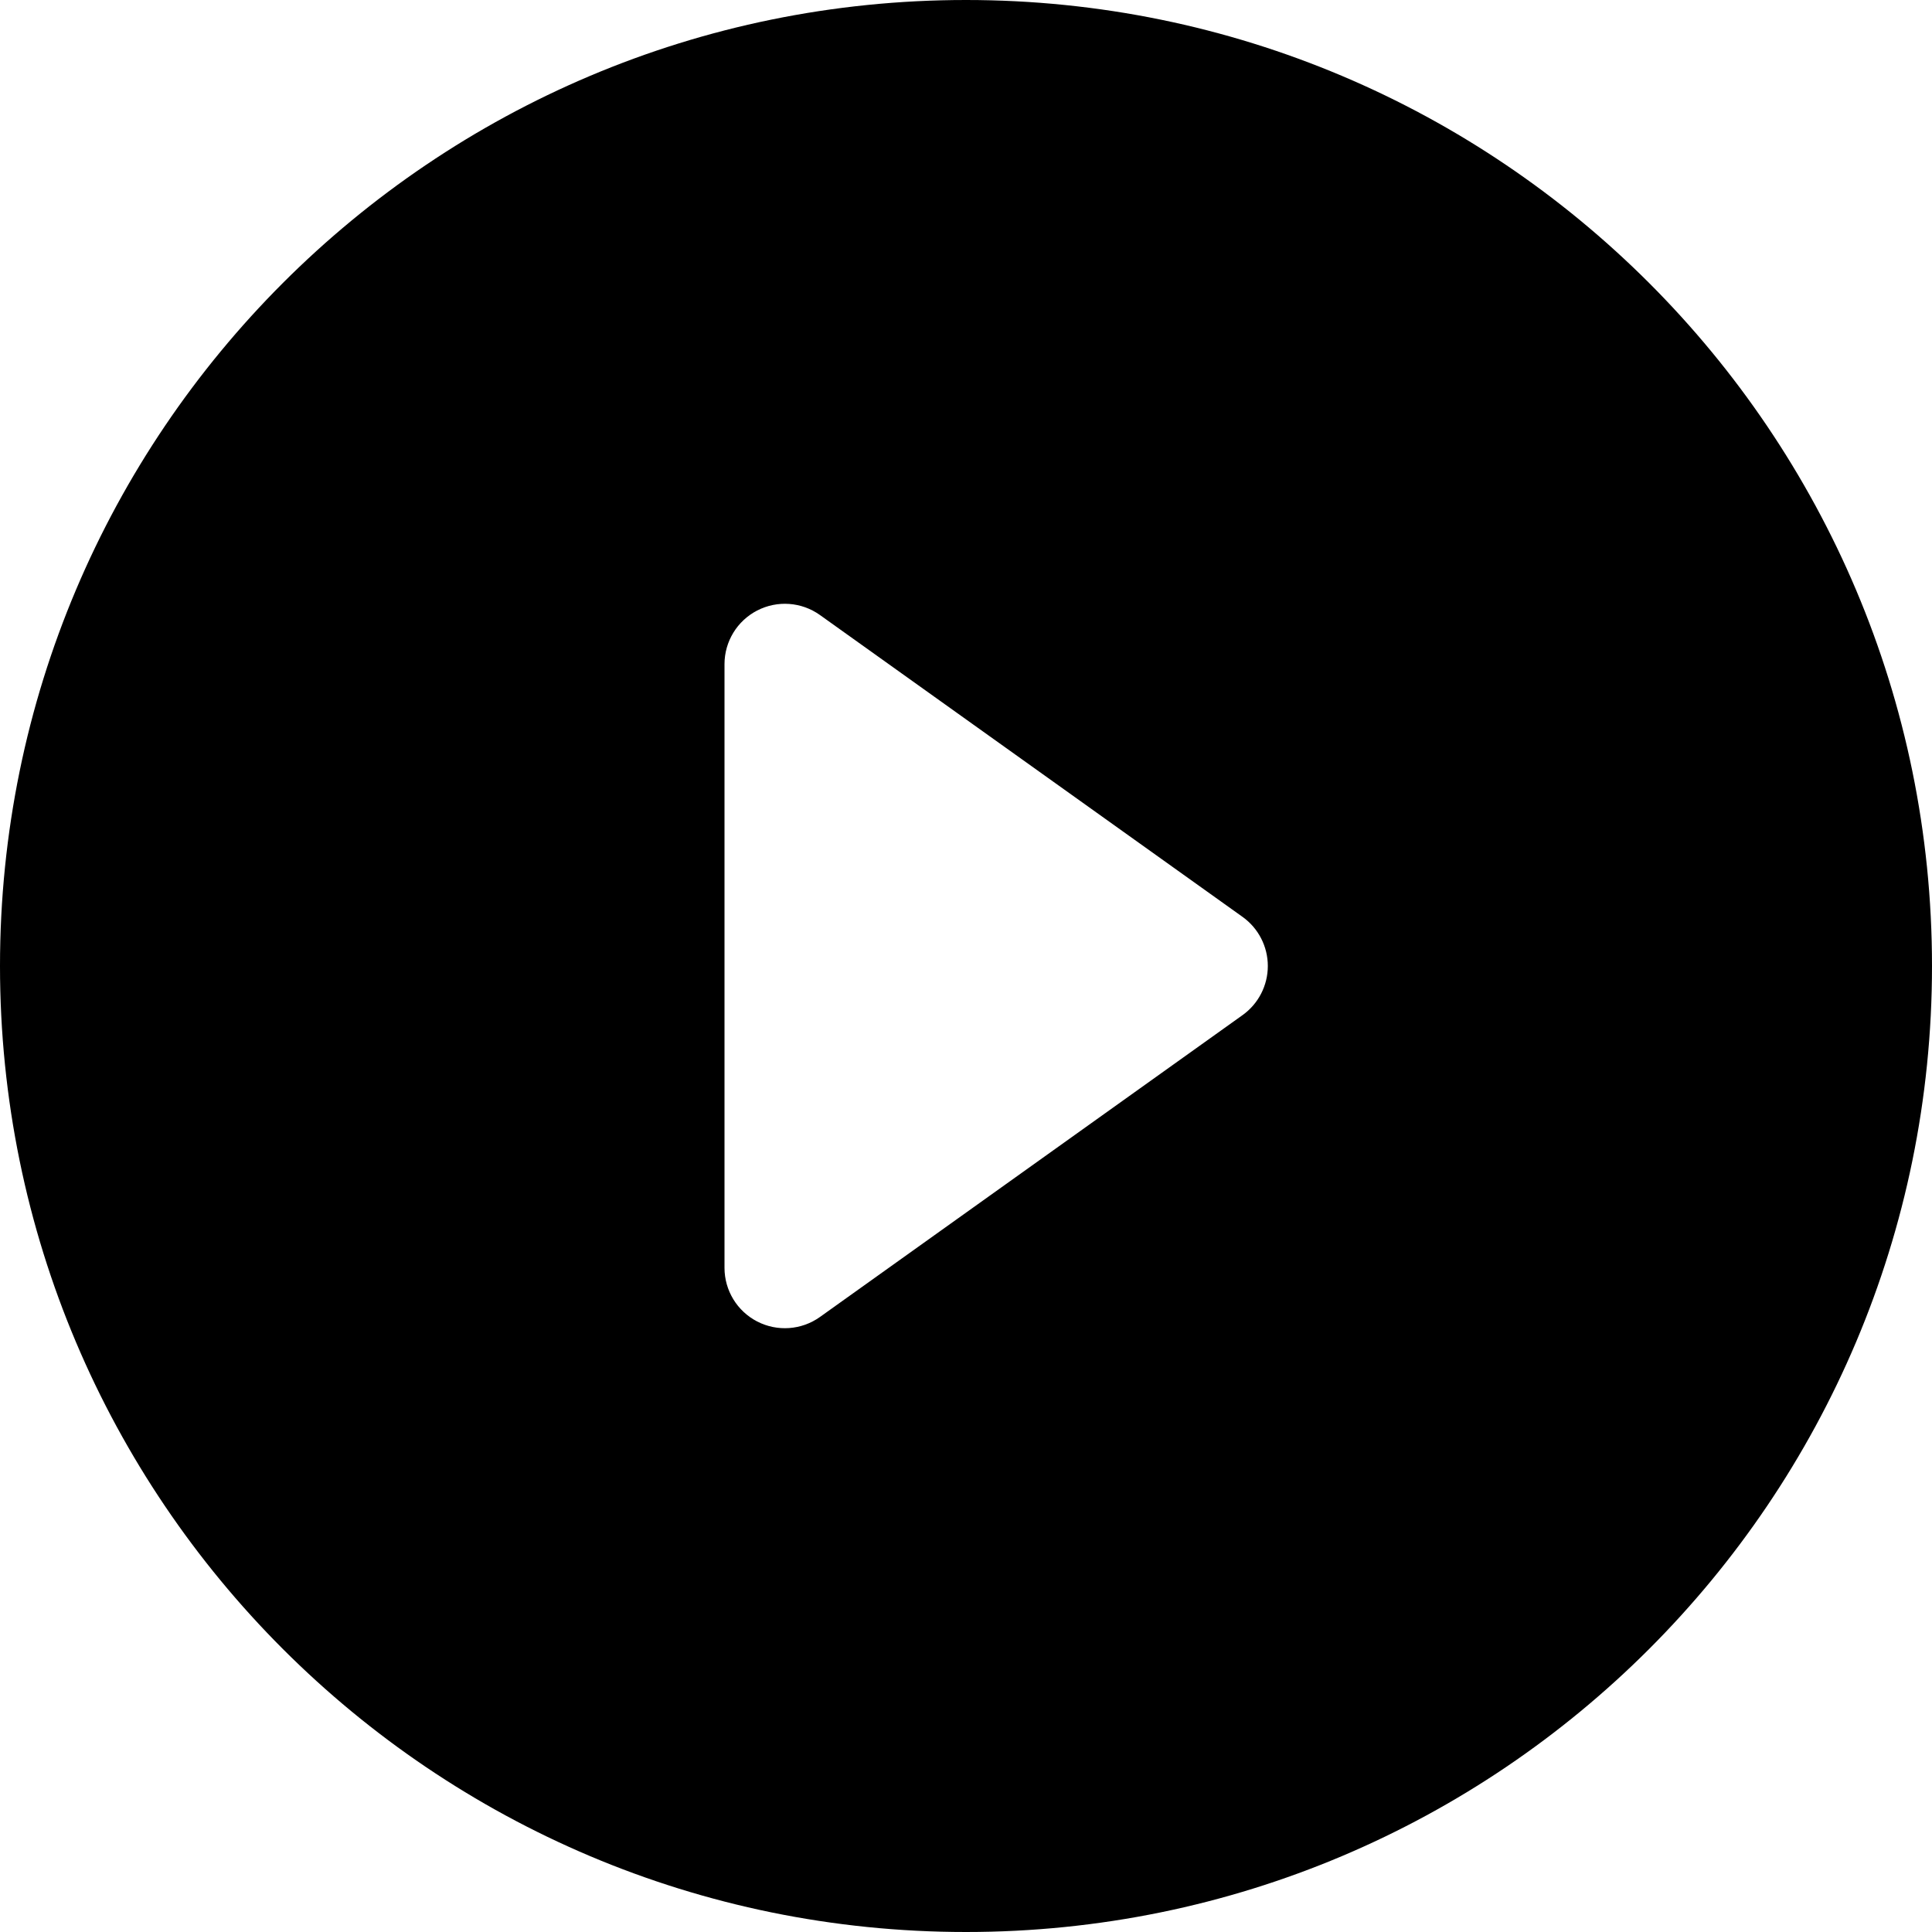
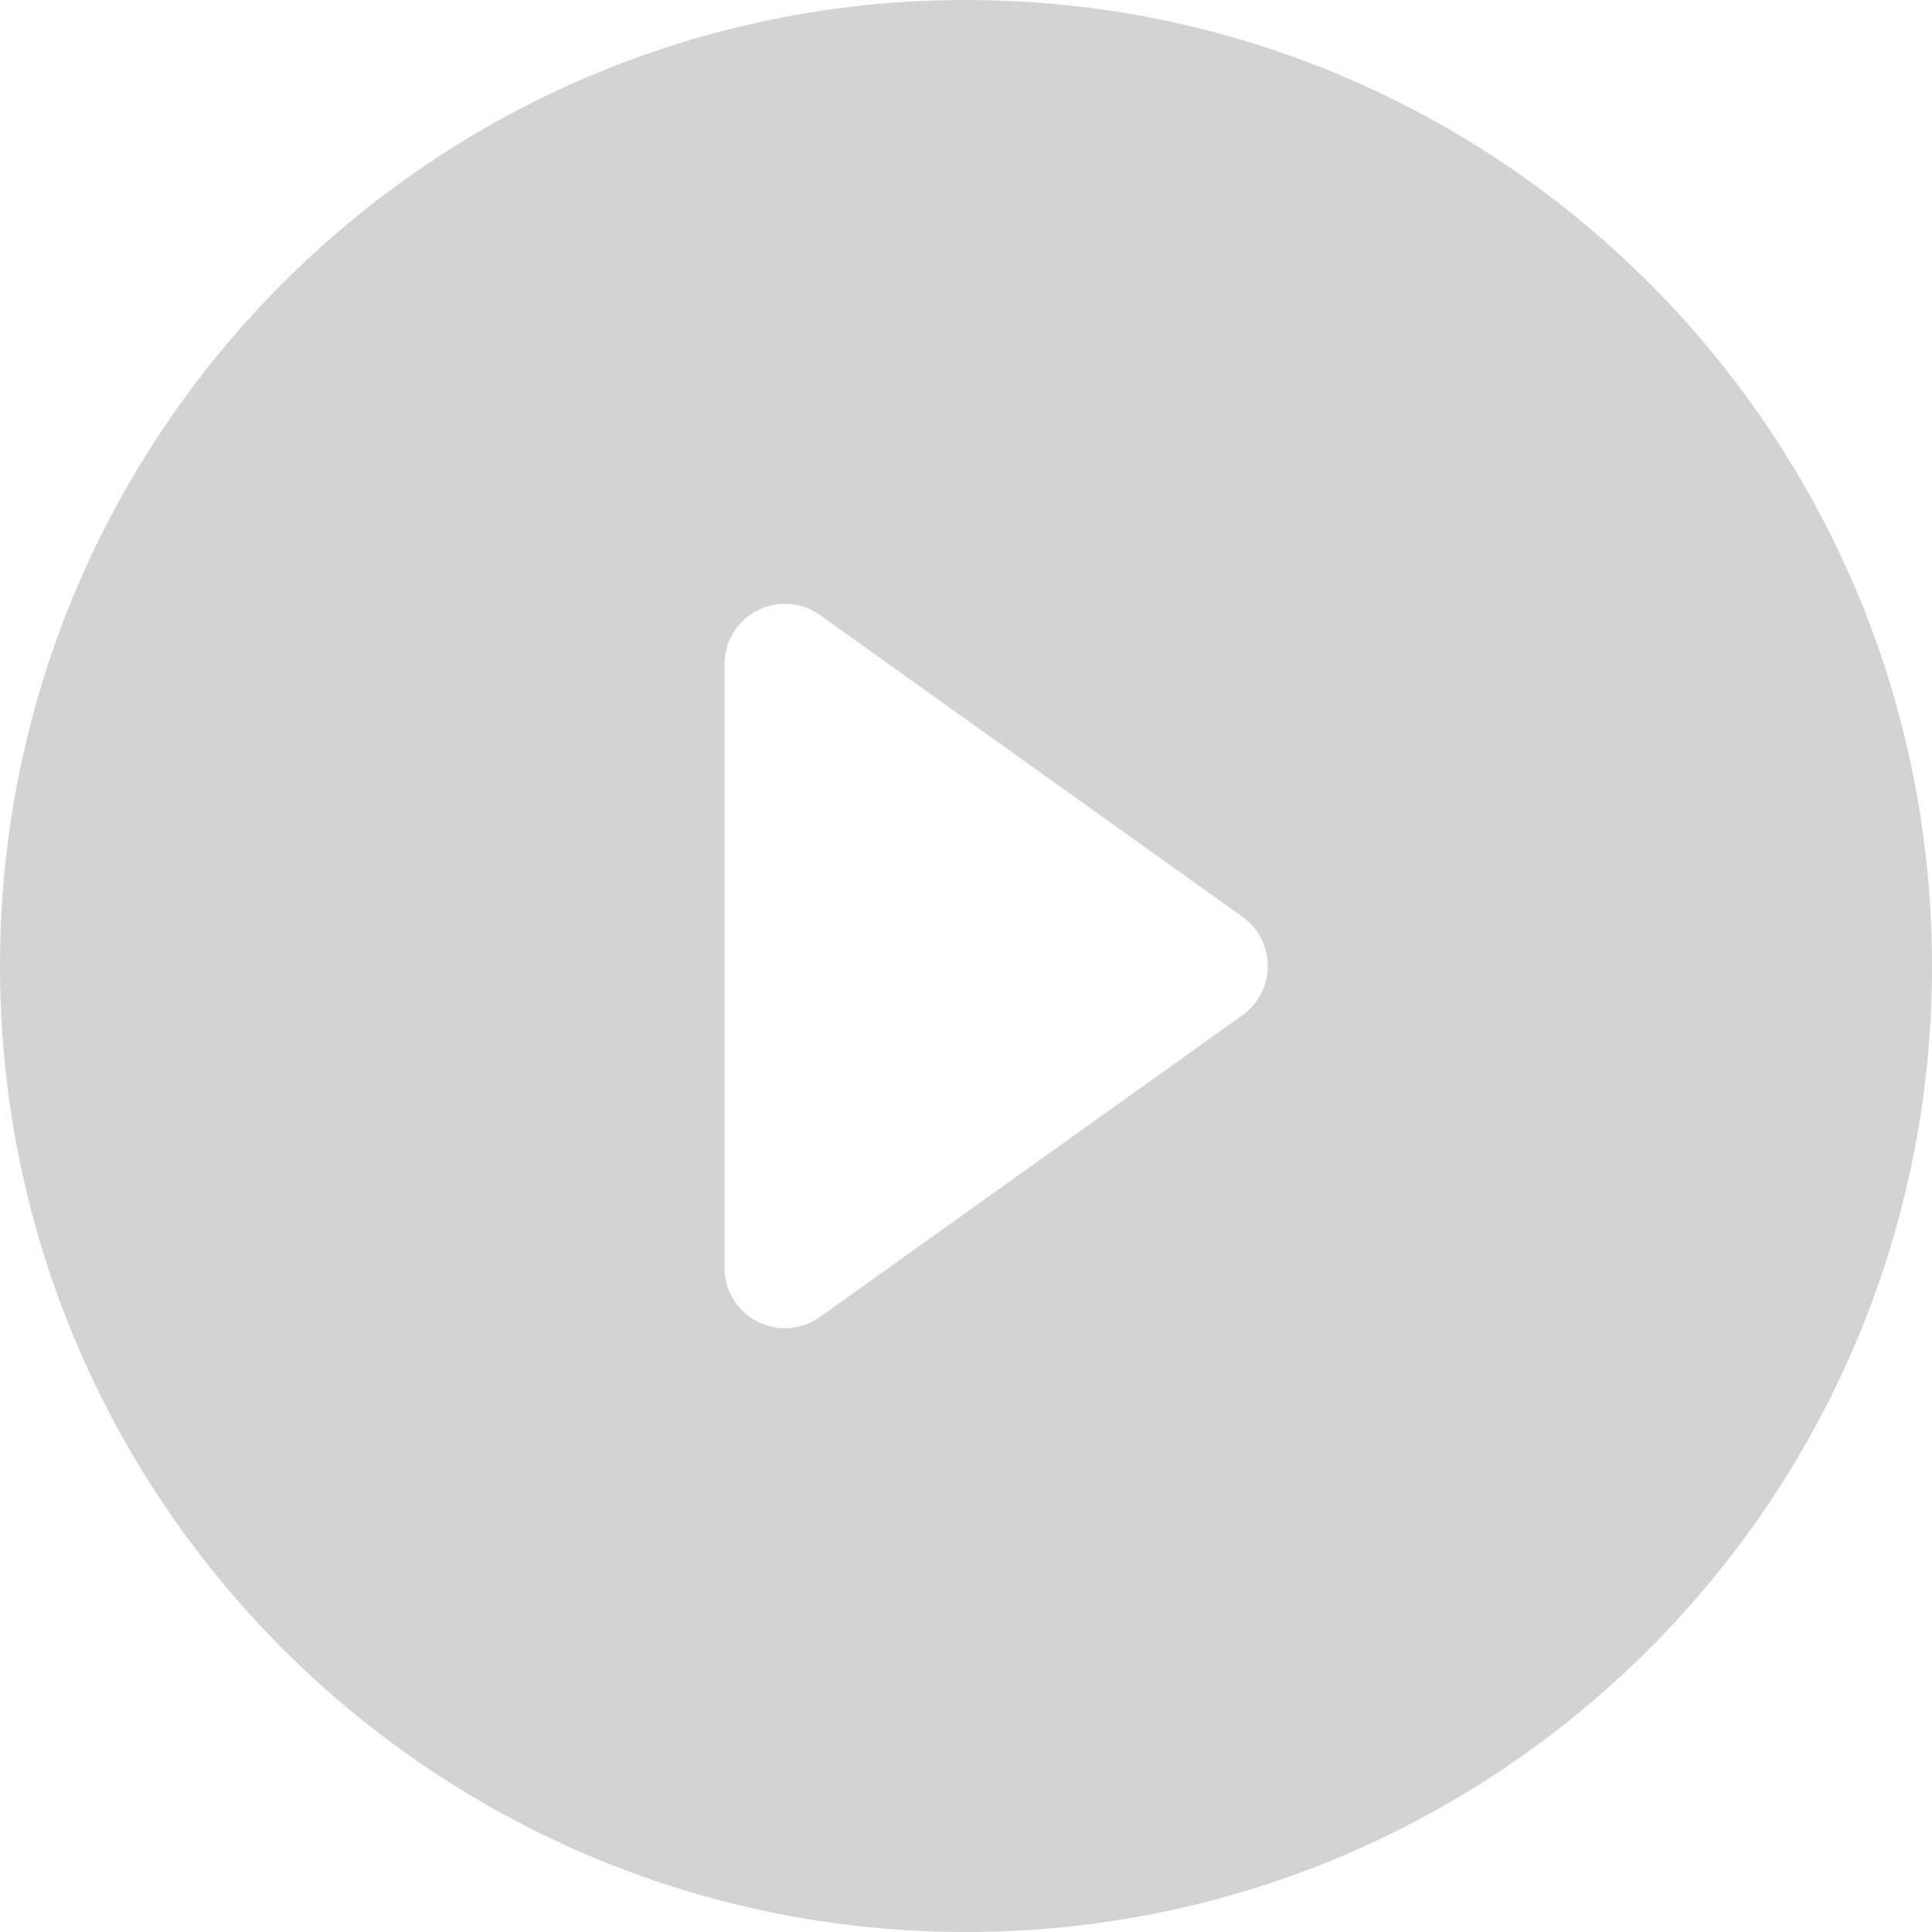
- <svg xmlns="http://www.w3.org/2000/svg" width="16" height="16" fill="currentColor" class="bi bi-play-circle-fill" viewBox="0 0 16 16">
+ <svg xmlns="http://www.w3.org/2000/svg" width="16" height="16" fill="lightgray" class="bi bi-play-circle-fill" viewBox="0 0 16 16">
  <path d="M16 8A8 8 0 1 1 0 8a8 8 0 0 1 16 0zM6.79 5.093A.5.5 0 0 0 6 5.5v5a.5.5 0 0 0 .79.407l3.5-2.5a.5.5 0 0 0 0-.814l-3.5-2.5z" />
</svg>
